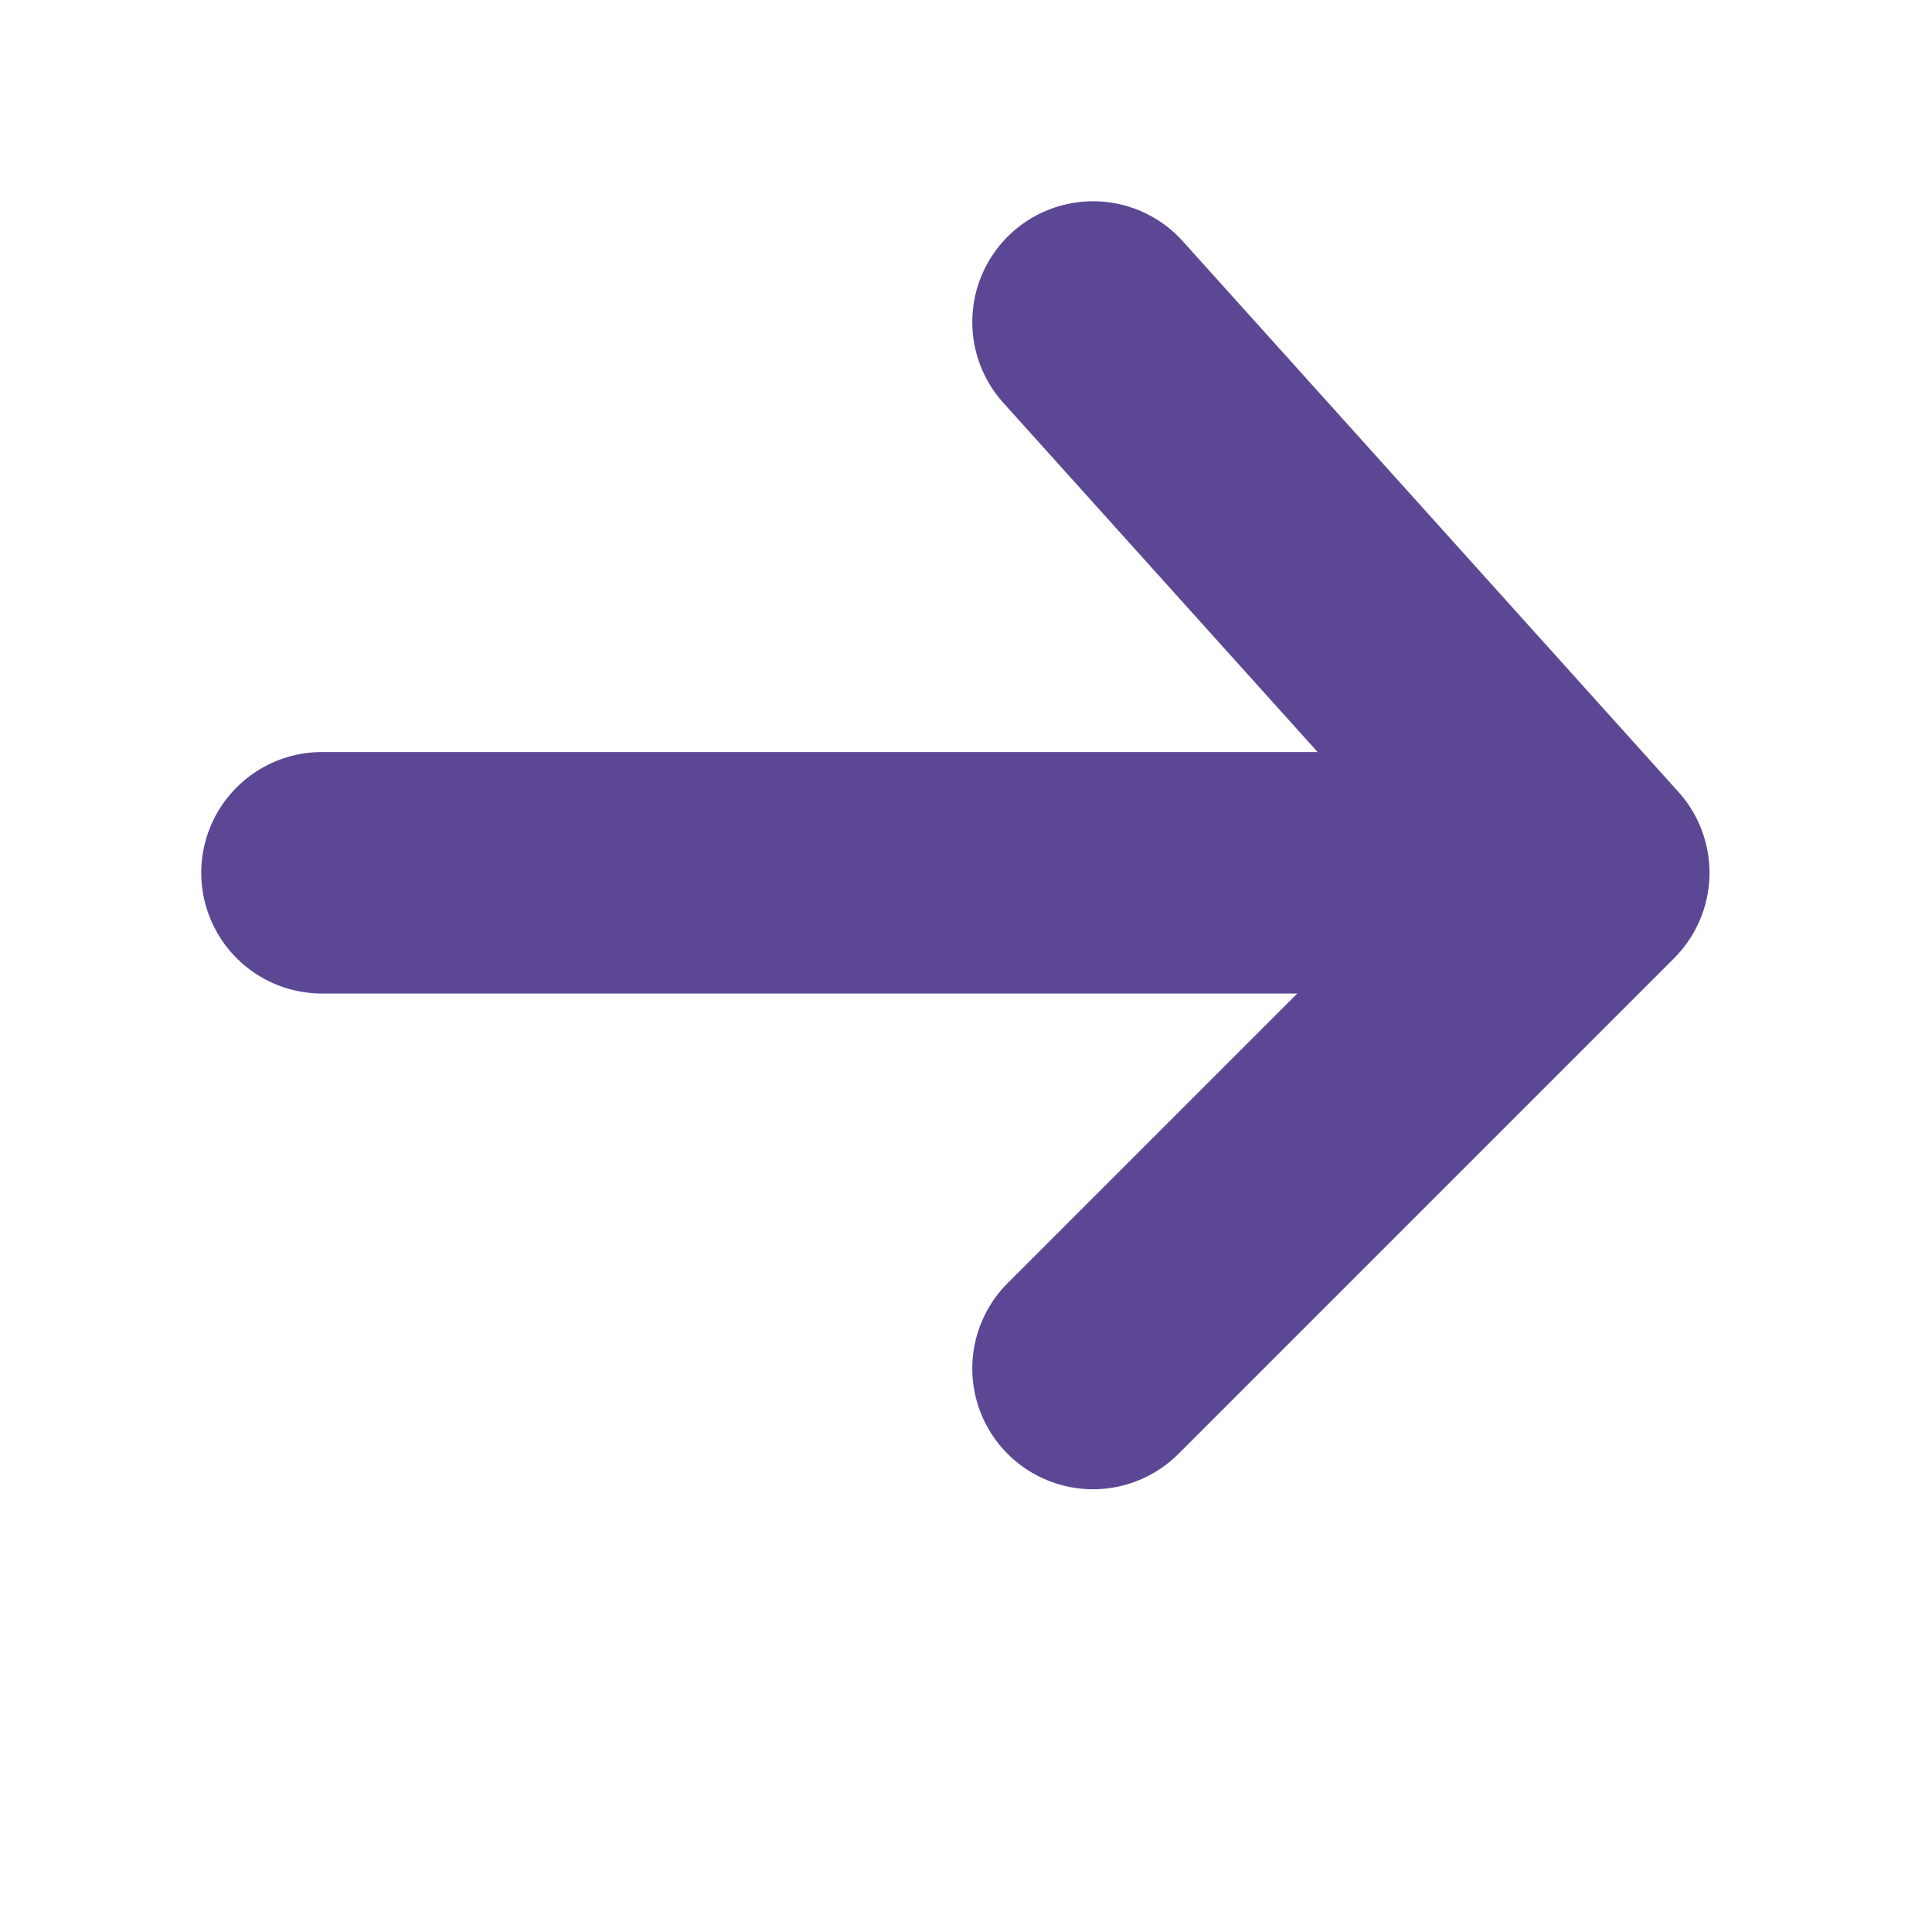
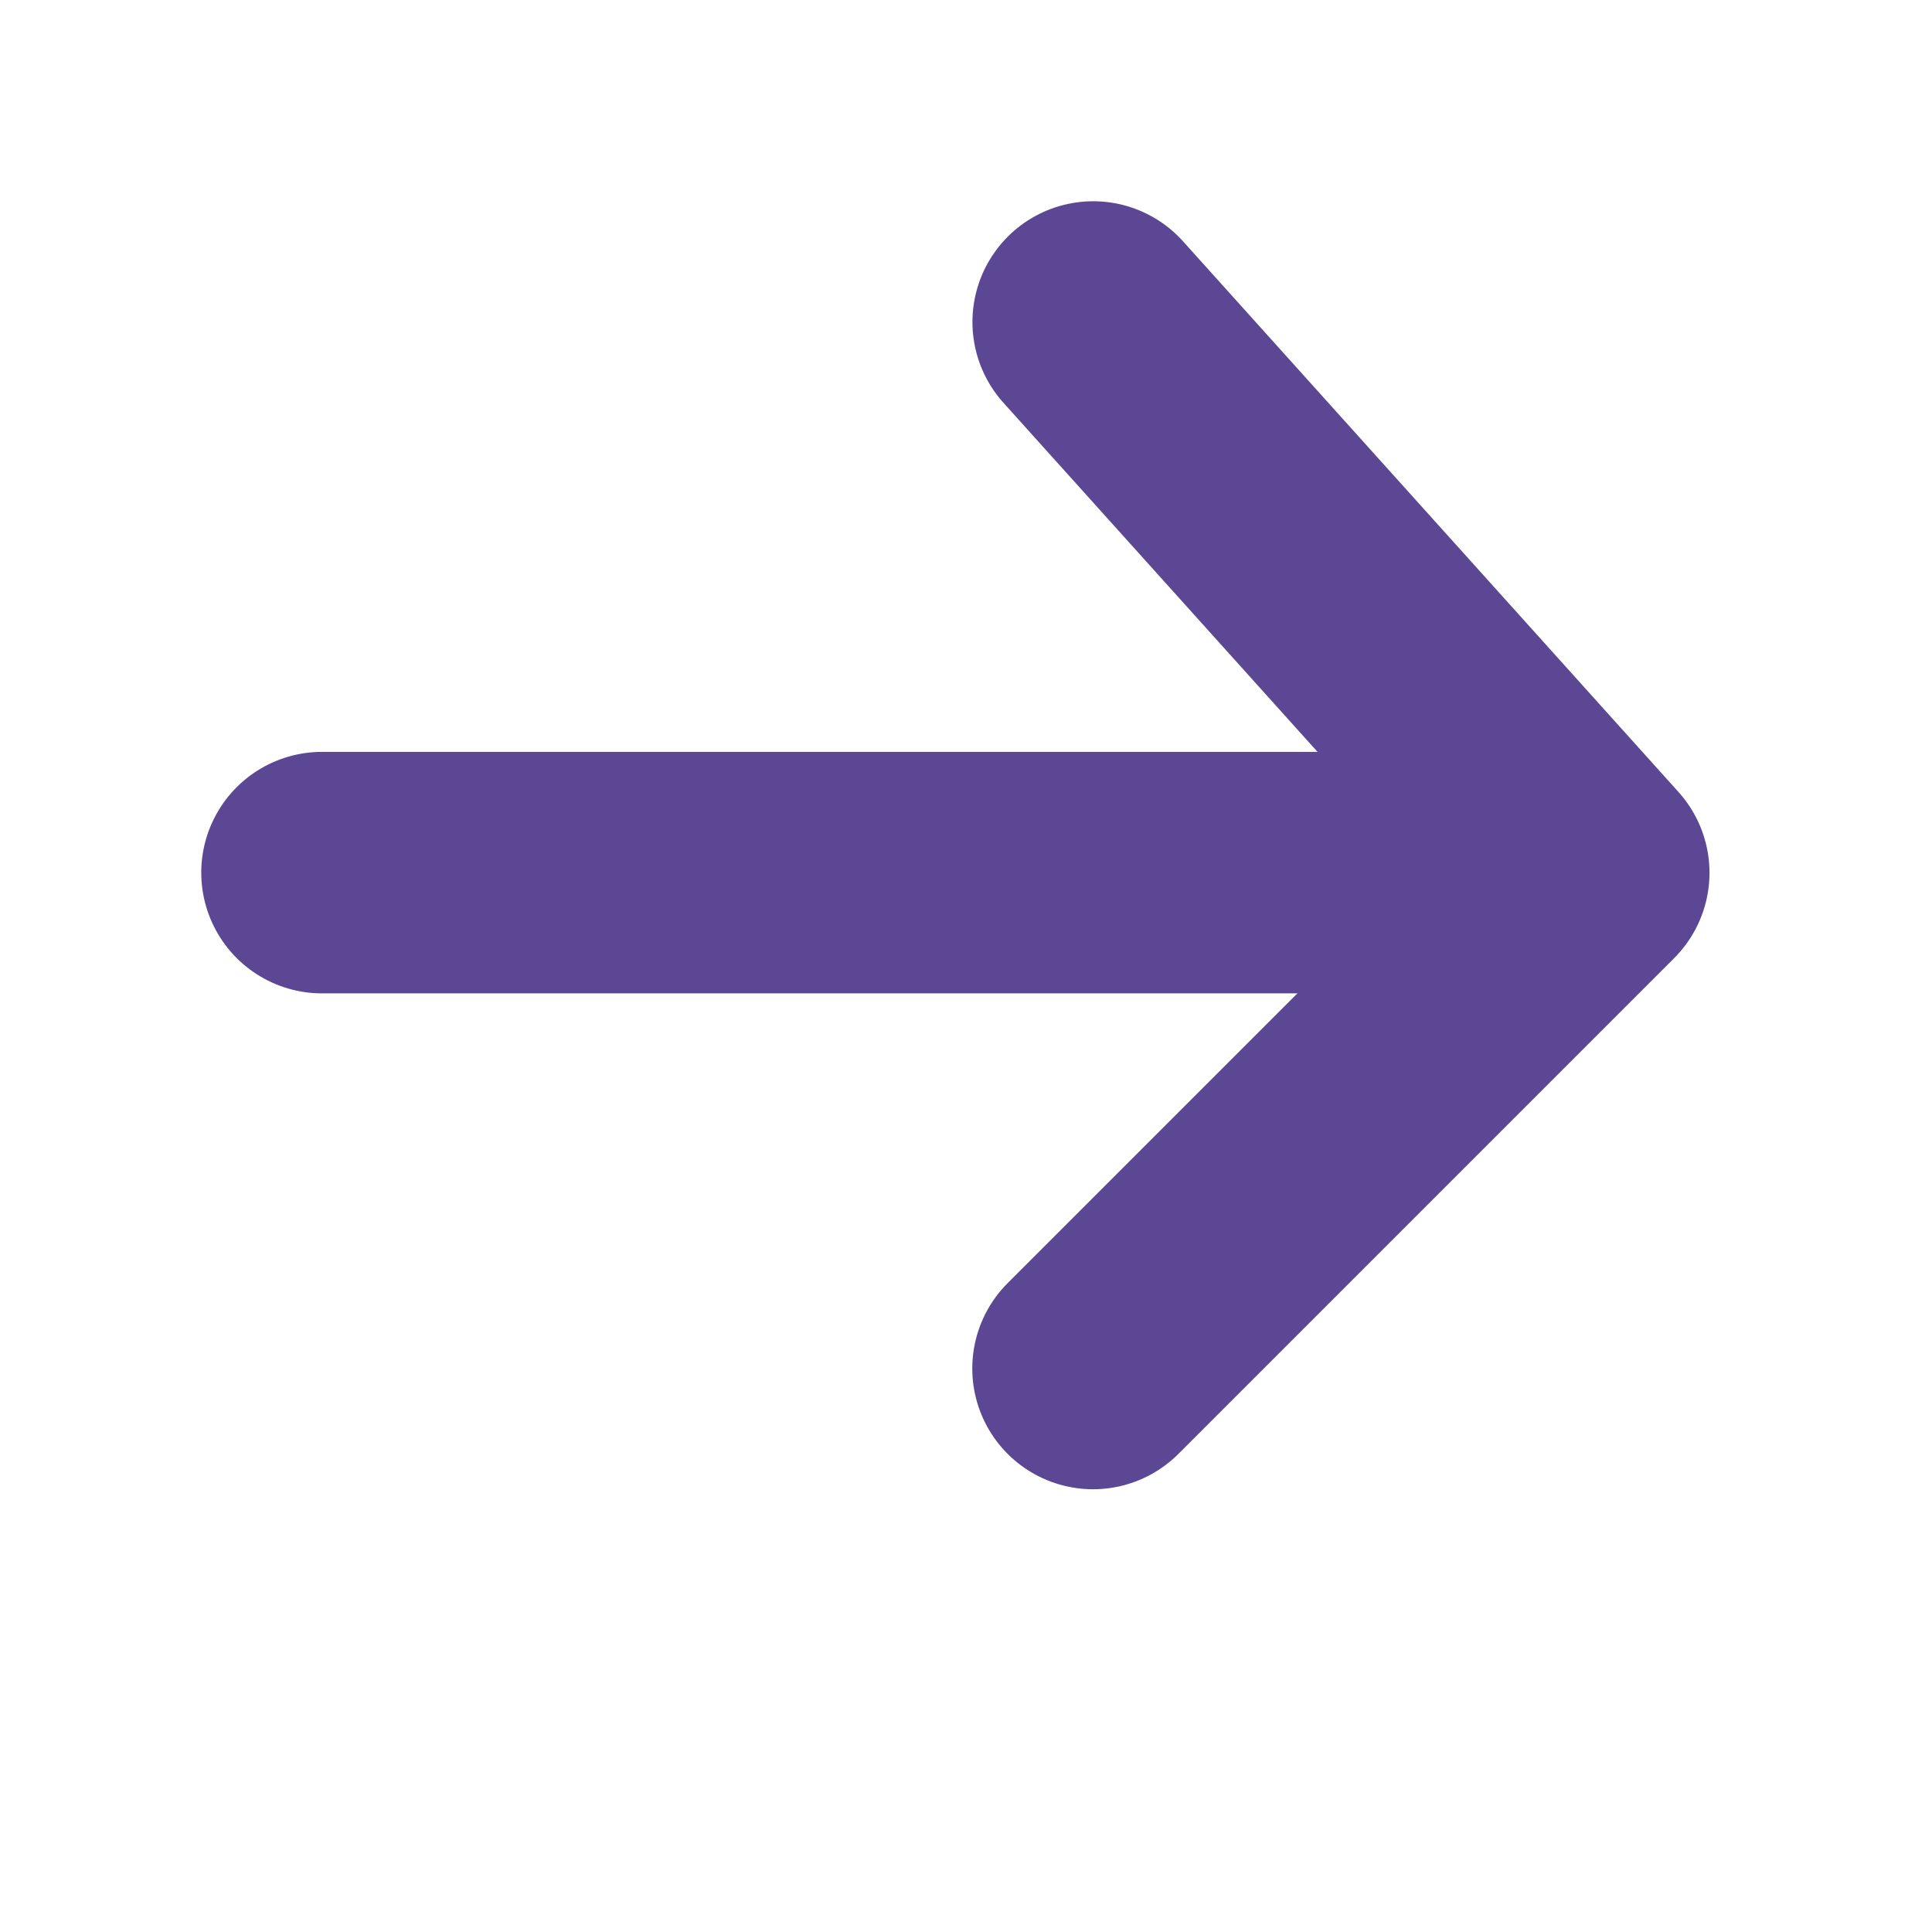
- <svg xmlns="http://www.w3.org/2000/svg" width="12" height="12" viewBox="0 0 12 12" fill="none">
-   <path d="M2 5.421H8.842" stroke="#5C4795" stroke-width="1.5" stroke-linecap="round" />
-   <path d="M6.789 2L9.868 5.421L6.789 8.5" stroke="#5C4795" stroke-width="1.5" stroke-linecap="round" stroke-linejoin="round" />
+ <svg xmlns="http://www.w3.org/2000/svg" width="12" height="12" fill="none">
+   <path d="M2 5.42h6.842" stroke="#5C4795" stroke-width="1.5" stroke-linecap="round" />
+   <path d="m6.79 2 3.078 3.421L6.789 8.5" stroke="#5C4795" stroke-width="1.5" stroke-linecap="round" stroke-linejoin="round" />
</svg>
